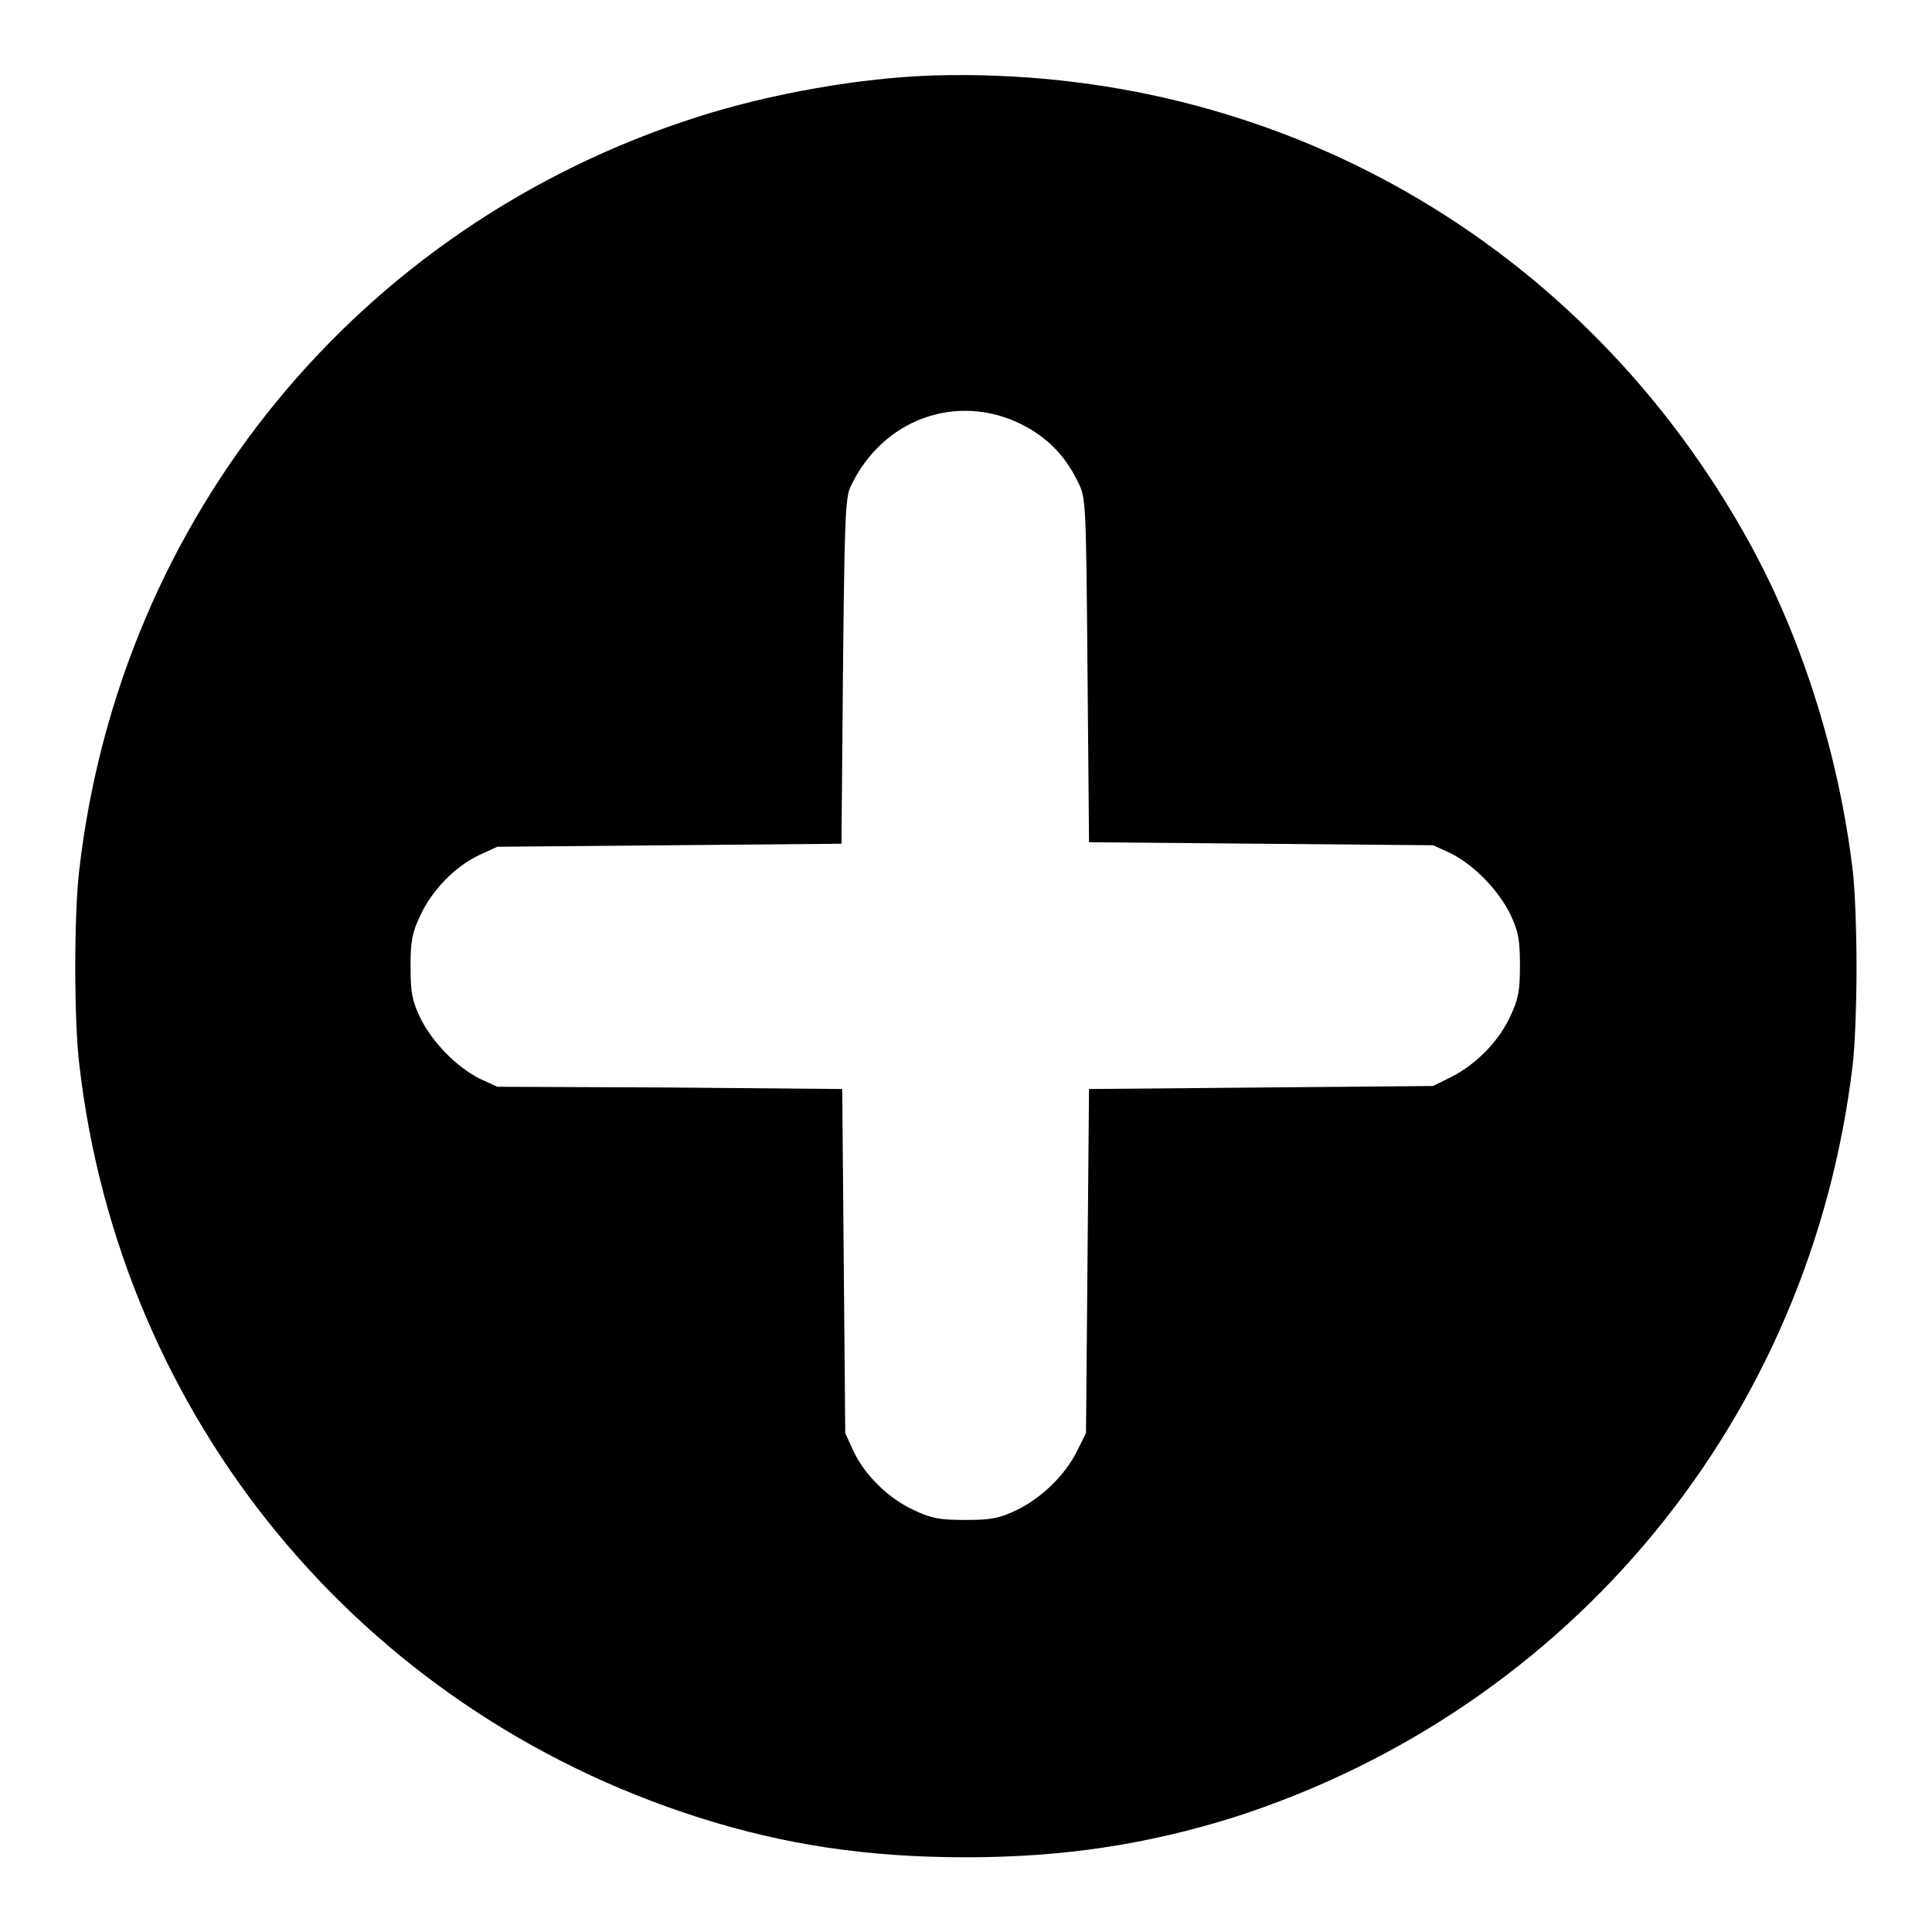
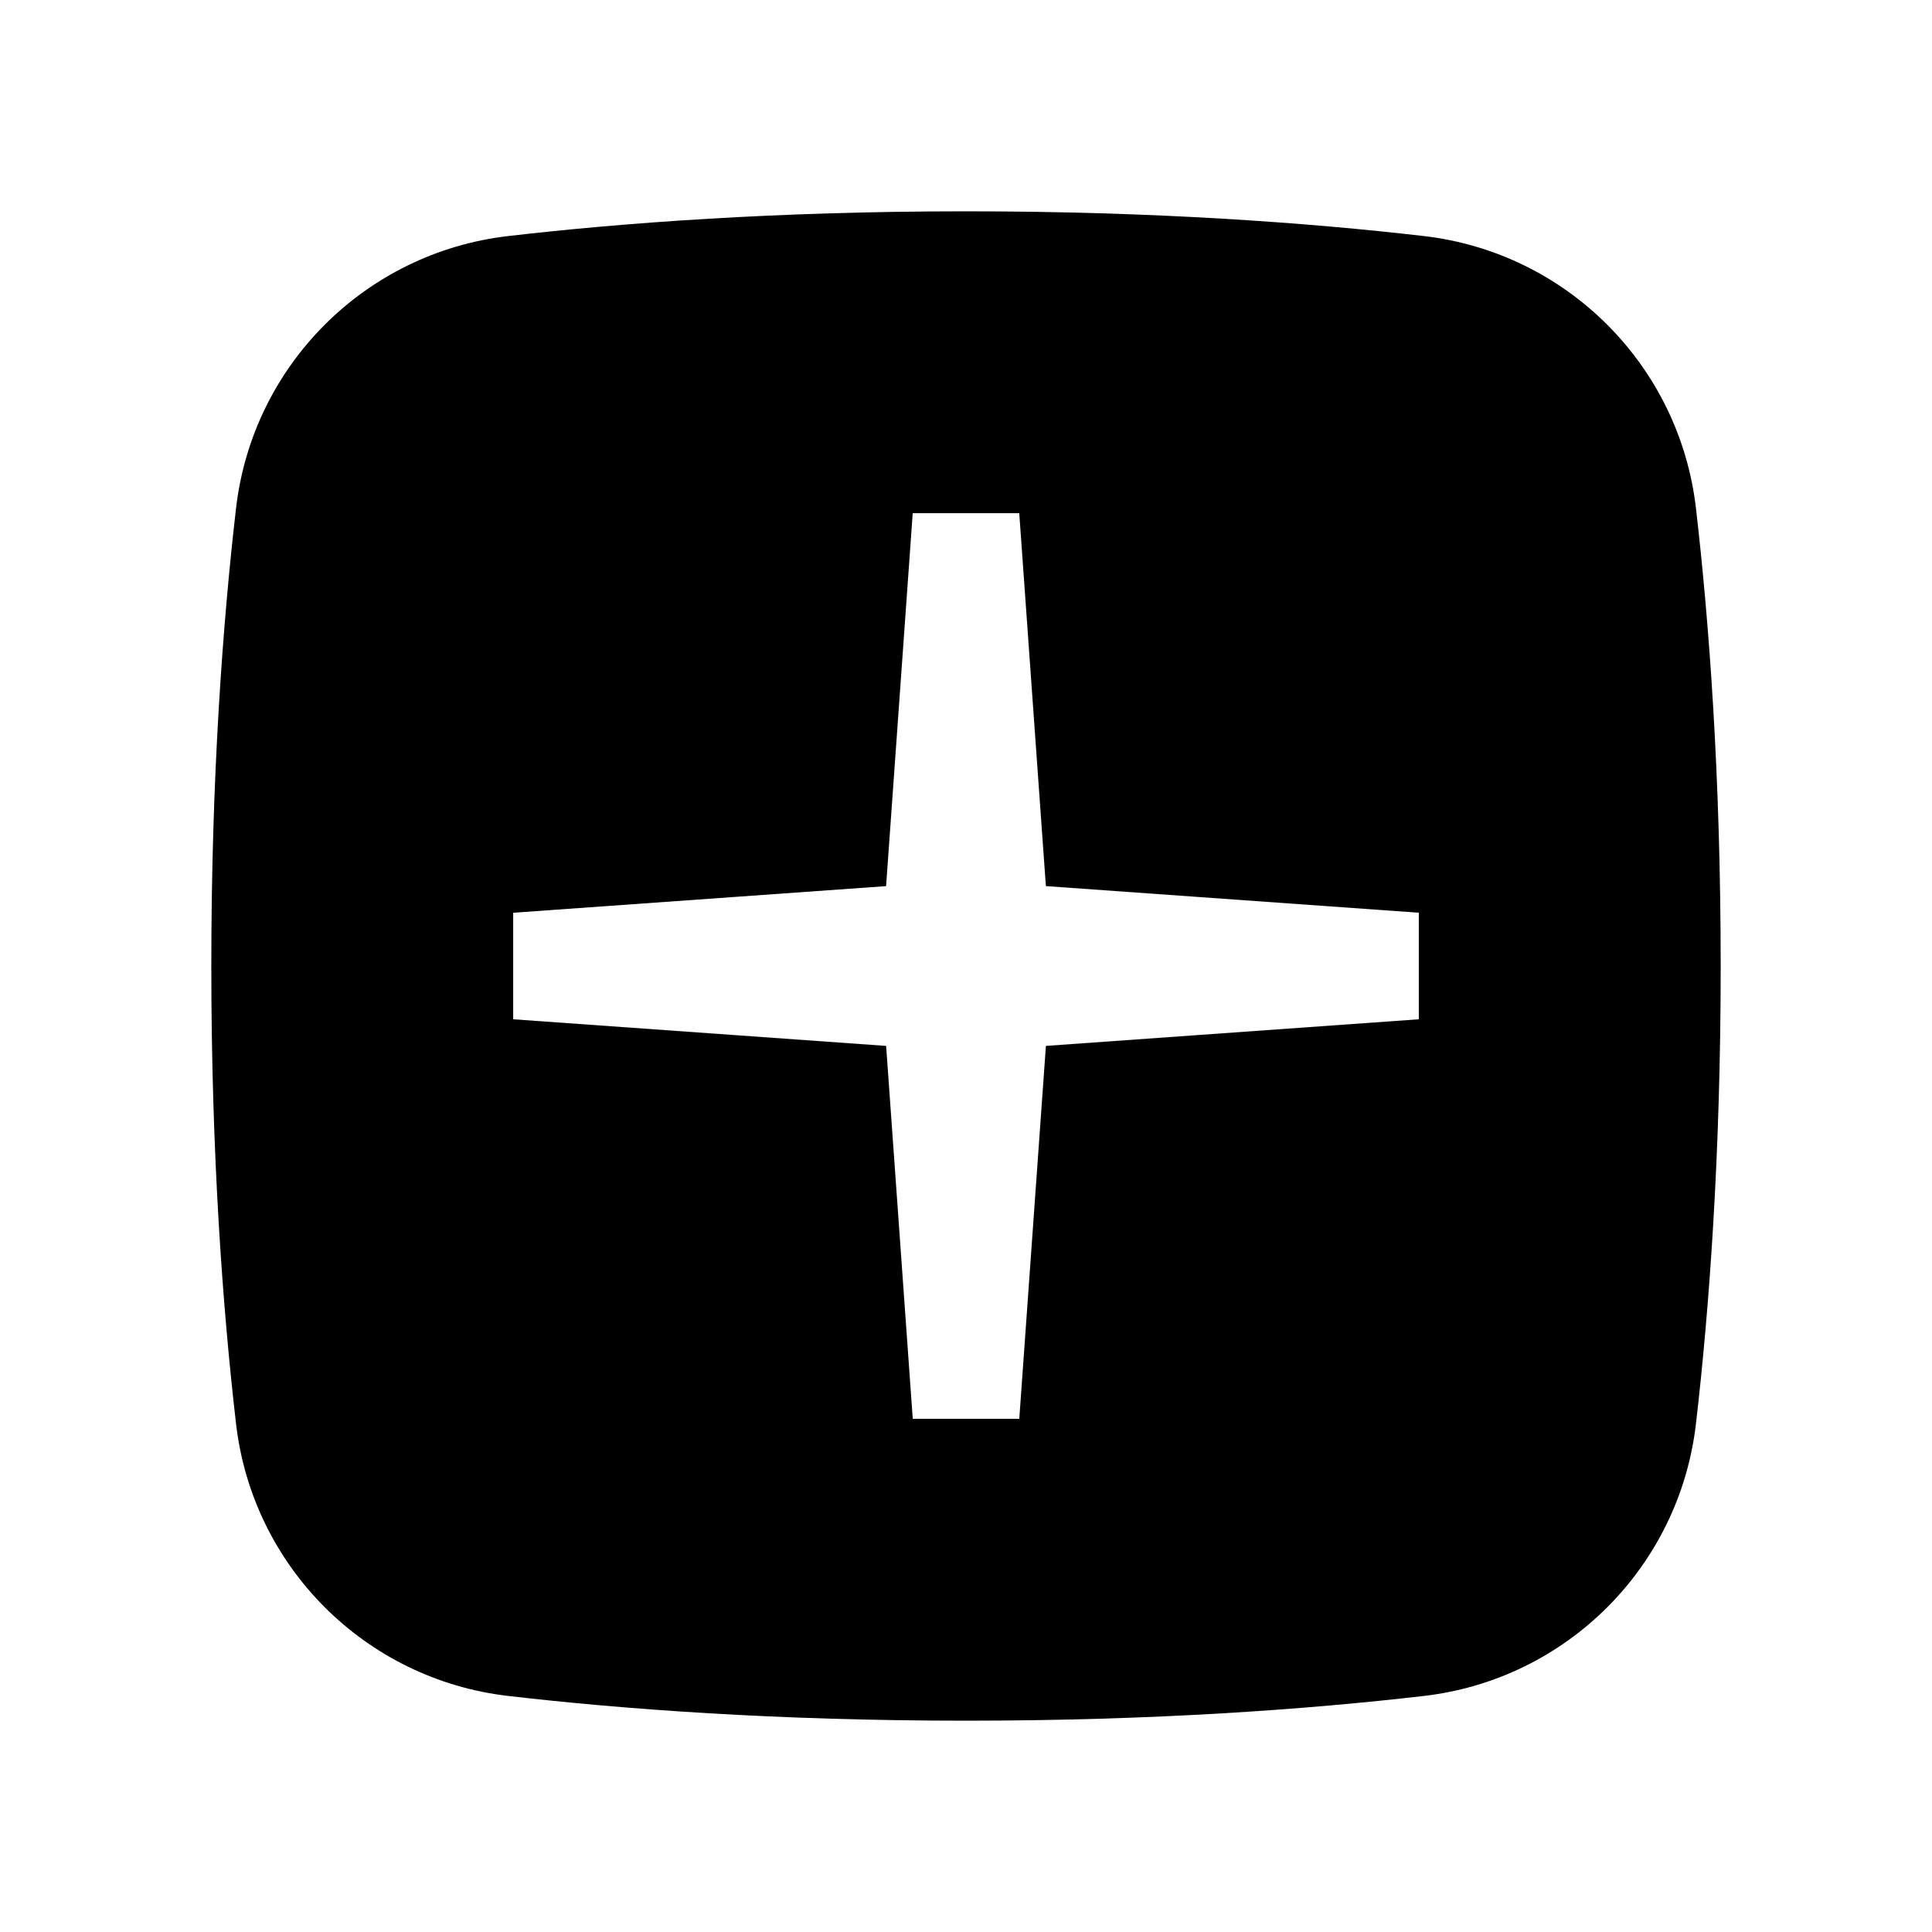
- <svg xmlns="http://www.w3.org/2000/svg" version="1.1" x="0px" y="0px" viewBox="0 0 256 256" enable-background="new 0 0 256 256" xml:space="preserve">
-   <g>
-     <g>
-       <g>
-         <path fill="#000000" d="M123.7,10c-9.7,0.3-21.6,2.4-31.3,5.5c-44.8,14.3-76.5,52.9-81.9,99.8c-0.7,5.8-0.7,19.9,0,25.7c5.4,46.9,37.2,85.5,82,99.8c11.6,3.7,22.6,5.3,35.5,5.3c12.9,0,24-1.7,35.5-5.3c44.8-14.4,76.5-53,82-99.8c0.3-2.5,0.5-8.3,0.5-12.8c0-4.6-0.2-10.4-0.5-12.8c-1.8-15.2-6.7-30.8-13.7-43.5C209.8,32,169,8.7,123.7,10z M135.3,56.2c3.4,1.7,5.8,4.1,7.5,7.6c1.1,2.1,1.1,2.5,1.3,25l0.2,22.8l22.8,0.2l22.8,0.2l2.4,1.1c3.1,1.6,6.2,4.8,7.8,8c1.1,2.3,1.3,3.4,1.3,6.8c0,3.4-0.2,4.5-1.3,6.8c-1.5,3.3-4.6,6.4-7.8,8l-2.4,1.2l-22.8,0.2l-22.8,0.2l-0.2,22.8l-0.2,22.8l-1.2,2.4c-1.6,3.2-4.7,6.2-8,7.8c-2.3,1.1-3.4,1.3-6.8,1.3c-3.4,0-4.5-0.2-6.8-1.3c-3.3-1.5-6.5-4.6-8-7.8l-1.1-2.4l-0.2-22.8l-0.2-22.8l-22.8-0.2L65.9,144l-2.4-1.1c-3.1-1.6-6.2-4.8-7.8-8c-1.1-2.3-1.3-3.4-1.3-6.8c0-3.4,0.2-4.5,1.3-6.8c1.5-3.3,4.6-6.5,7.8-8l2.4-1.1l22.8-0.2l22.8-0.2l0.2-22.8c0.2-19.8,0.3-23.1,1-24.5C116.9,55.5,126.8,52,135.3,56.2z" />
-       </g>
-     </g>
-   </g>
+ <svg xmlns="http://www.w3.org/2000/svg" viewBox="0 0 64 64" width="64px" height="64px">
+   <path d="M56.18,16.83c-0.55-4.73-4.28-8.46-9.01-9.01C43.38,7.38,38.26,7,32,7S20.62,7.38,16.83,7.82 c-4.73,0.55-8.46,4.28-9.01,9.01C7.38,20.62,7,25.74,7,32s0.38,11.38,0.82,15.17c0.55,4.73,4.28,8.46,9.01,9.01 C20.62,56.62,25.74,57,32,57s11.38-0.38,15.17-0.82c4.73-0.55,8.46-4.28,9.01-9.01C56.62,43.38,57,38.26,57,32 S56.62,20.62,56.18,16.83z M47,33.765l-12.353,0.882L33.765,47h-3.529l-0.882-12.353L17,33.765v-3.529l12.353-0.882L30.235,17h3.529 l0.882,12.353L47,30.235V33.765z" />
</svg>
